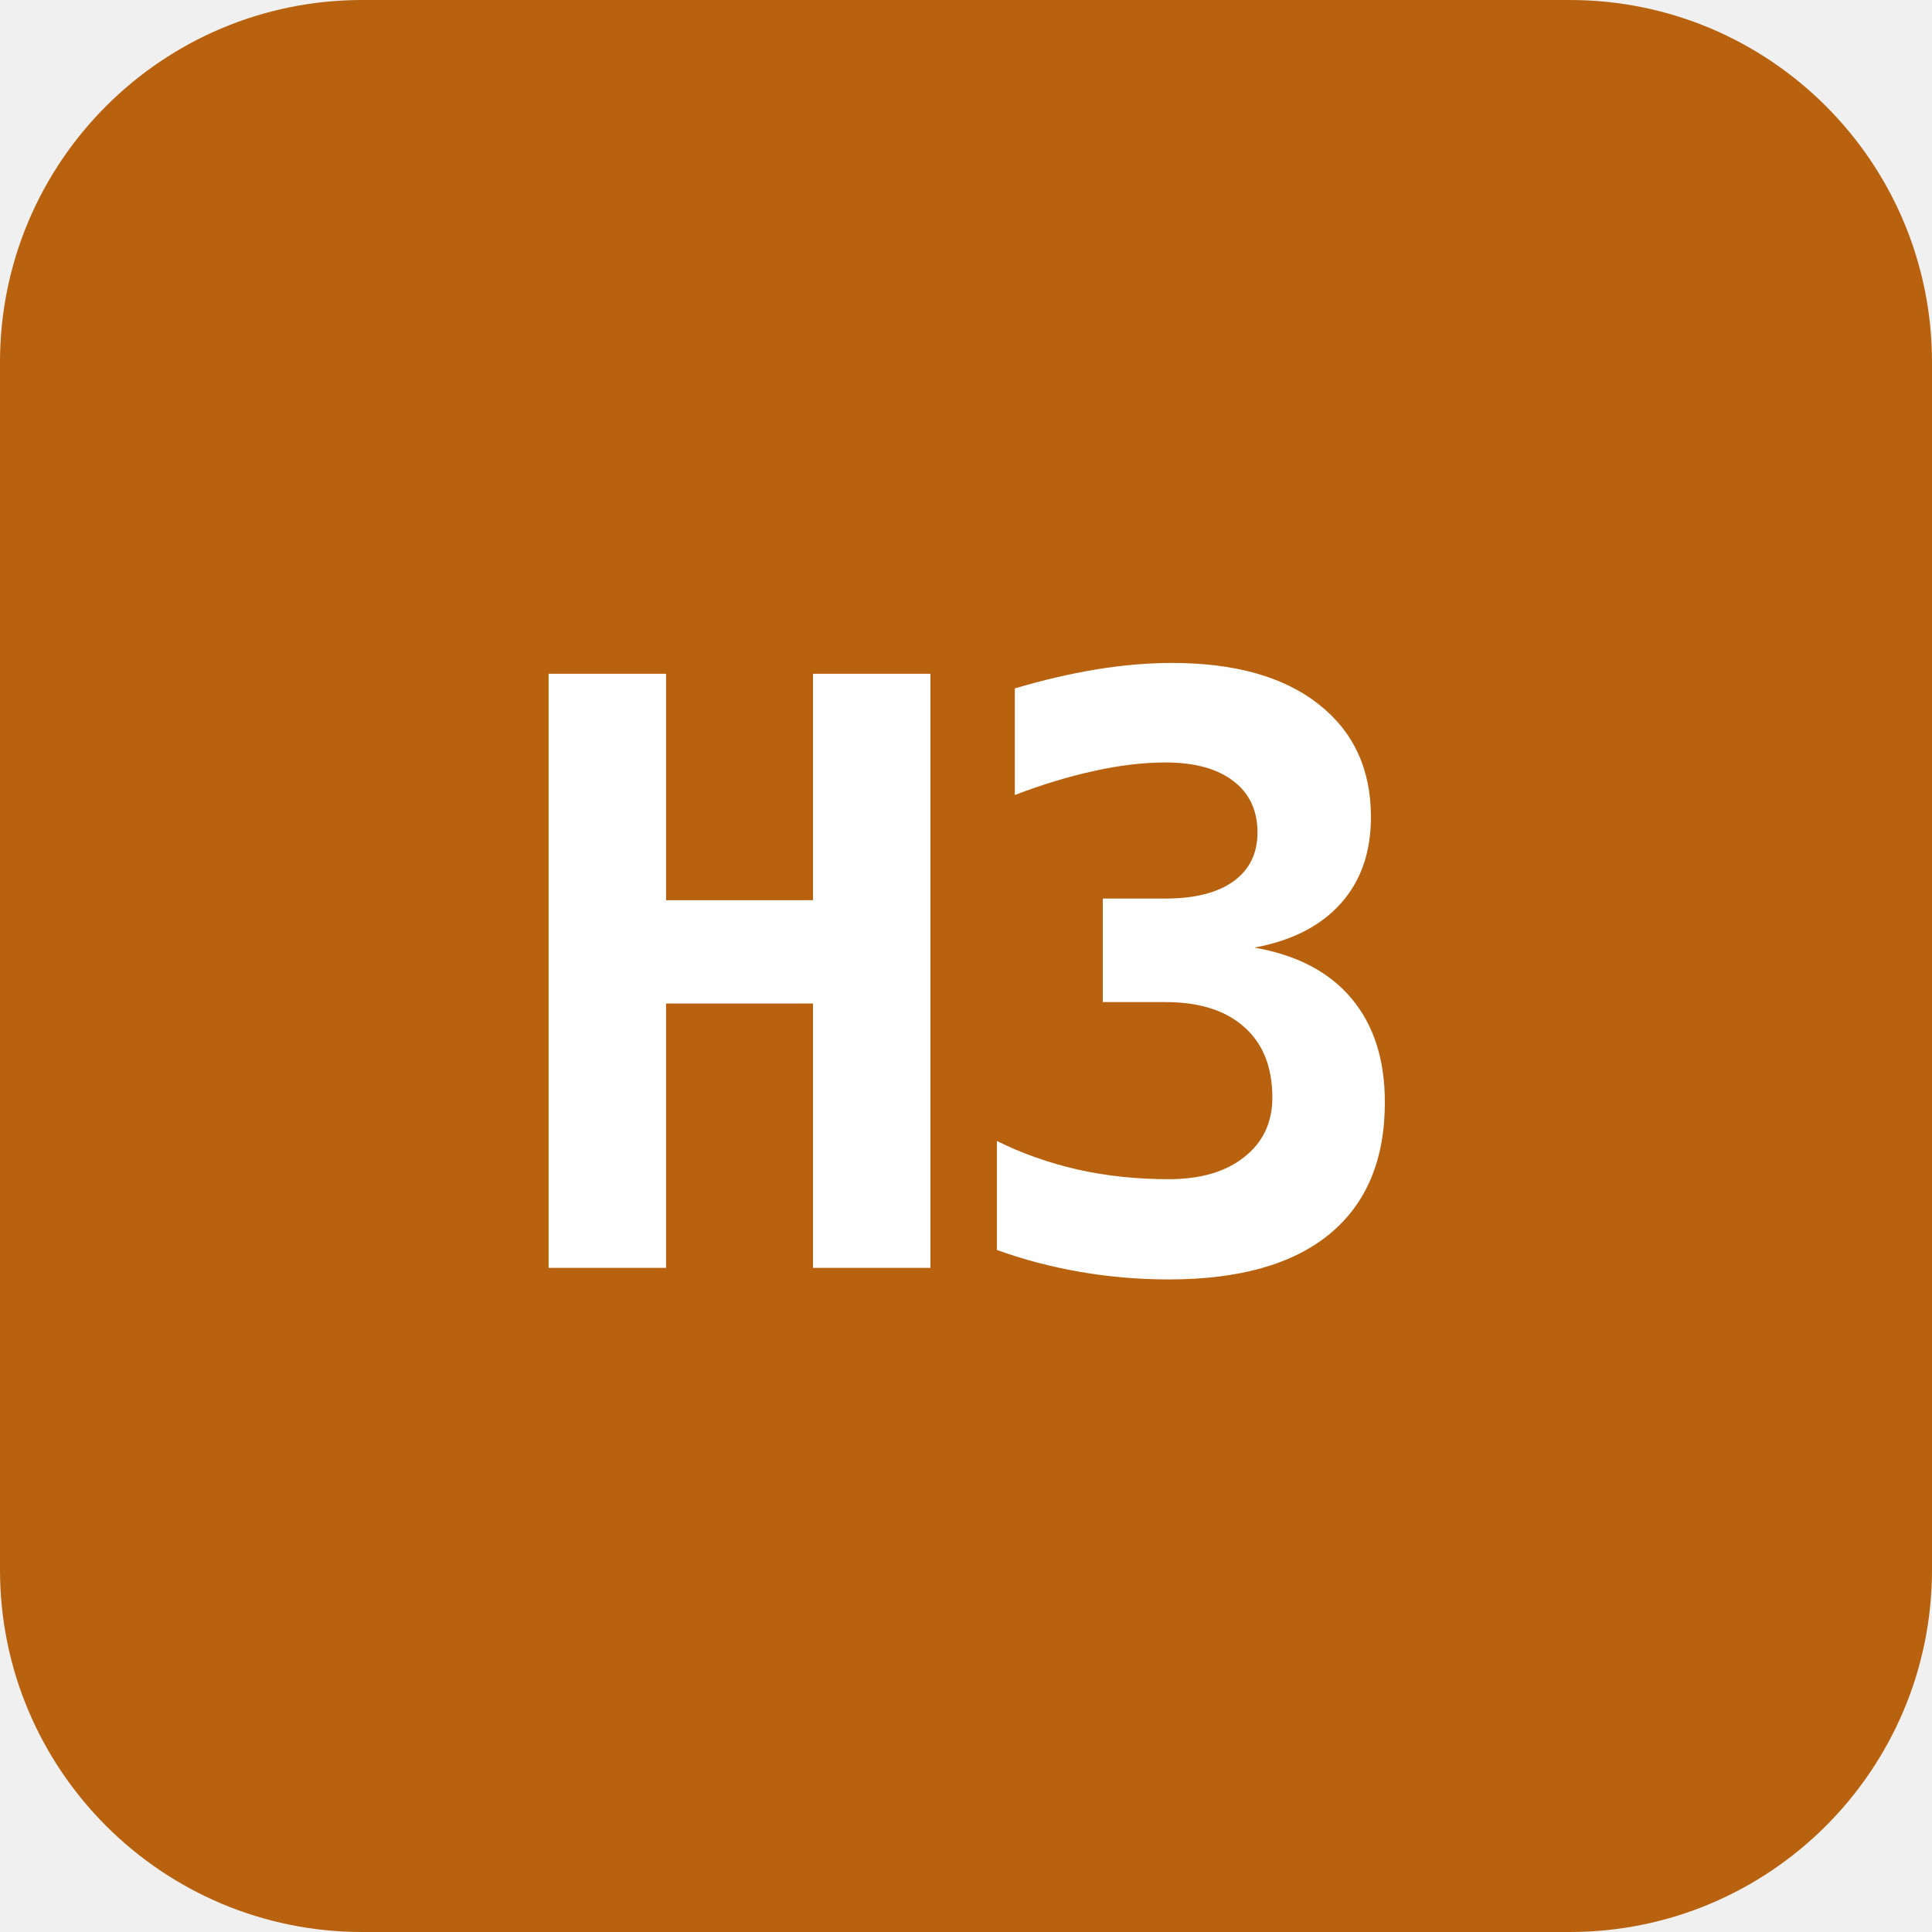
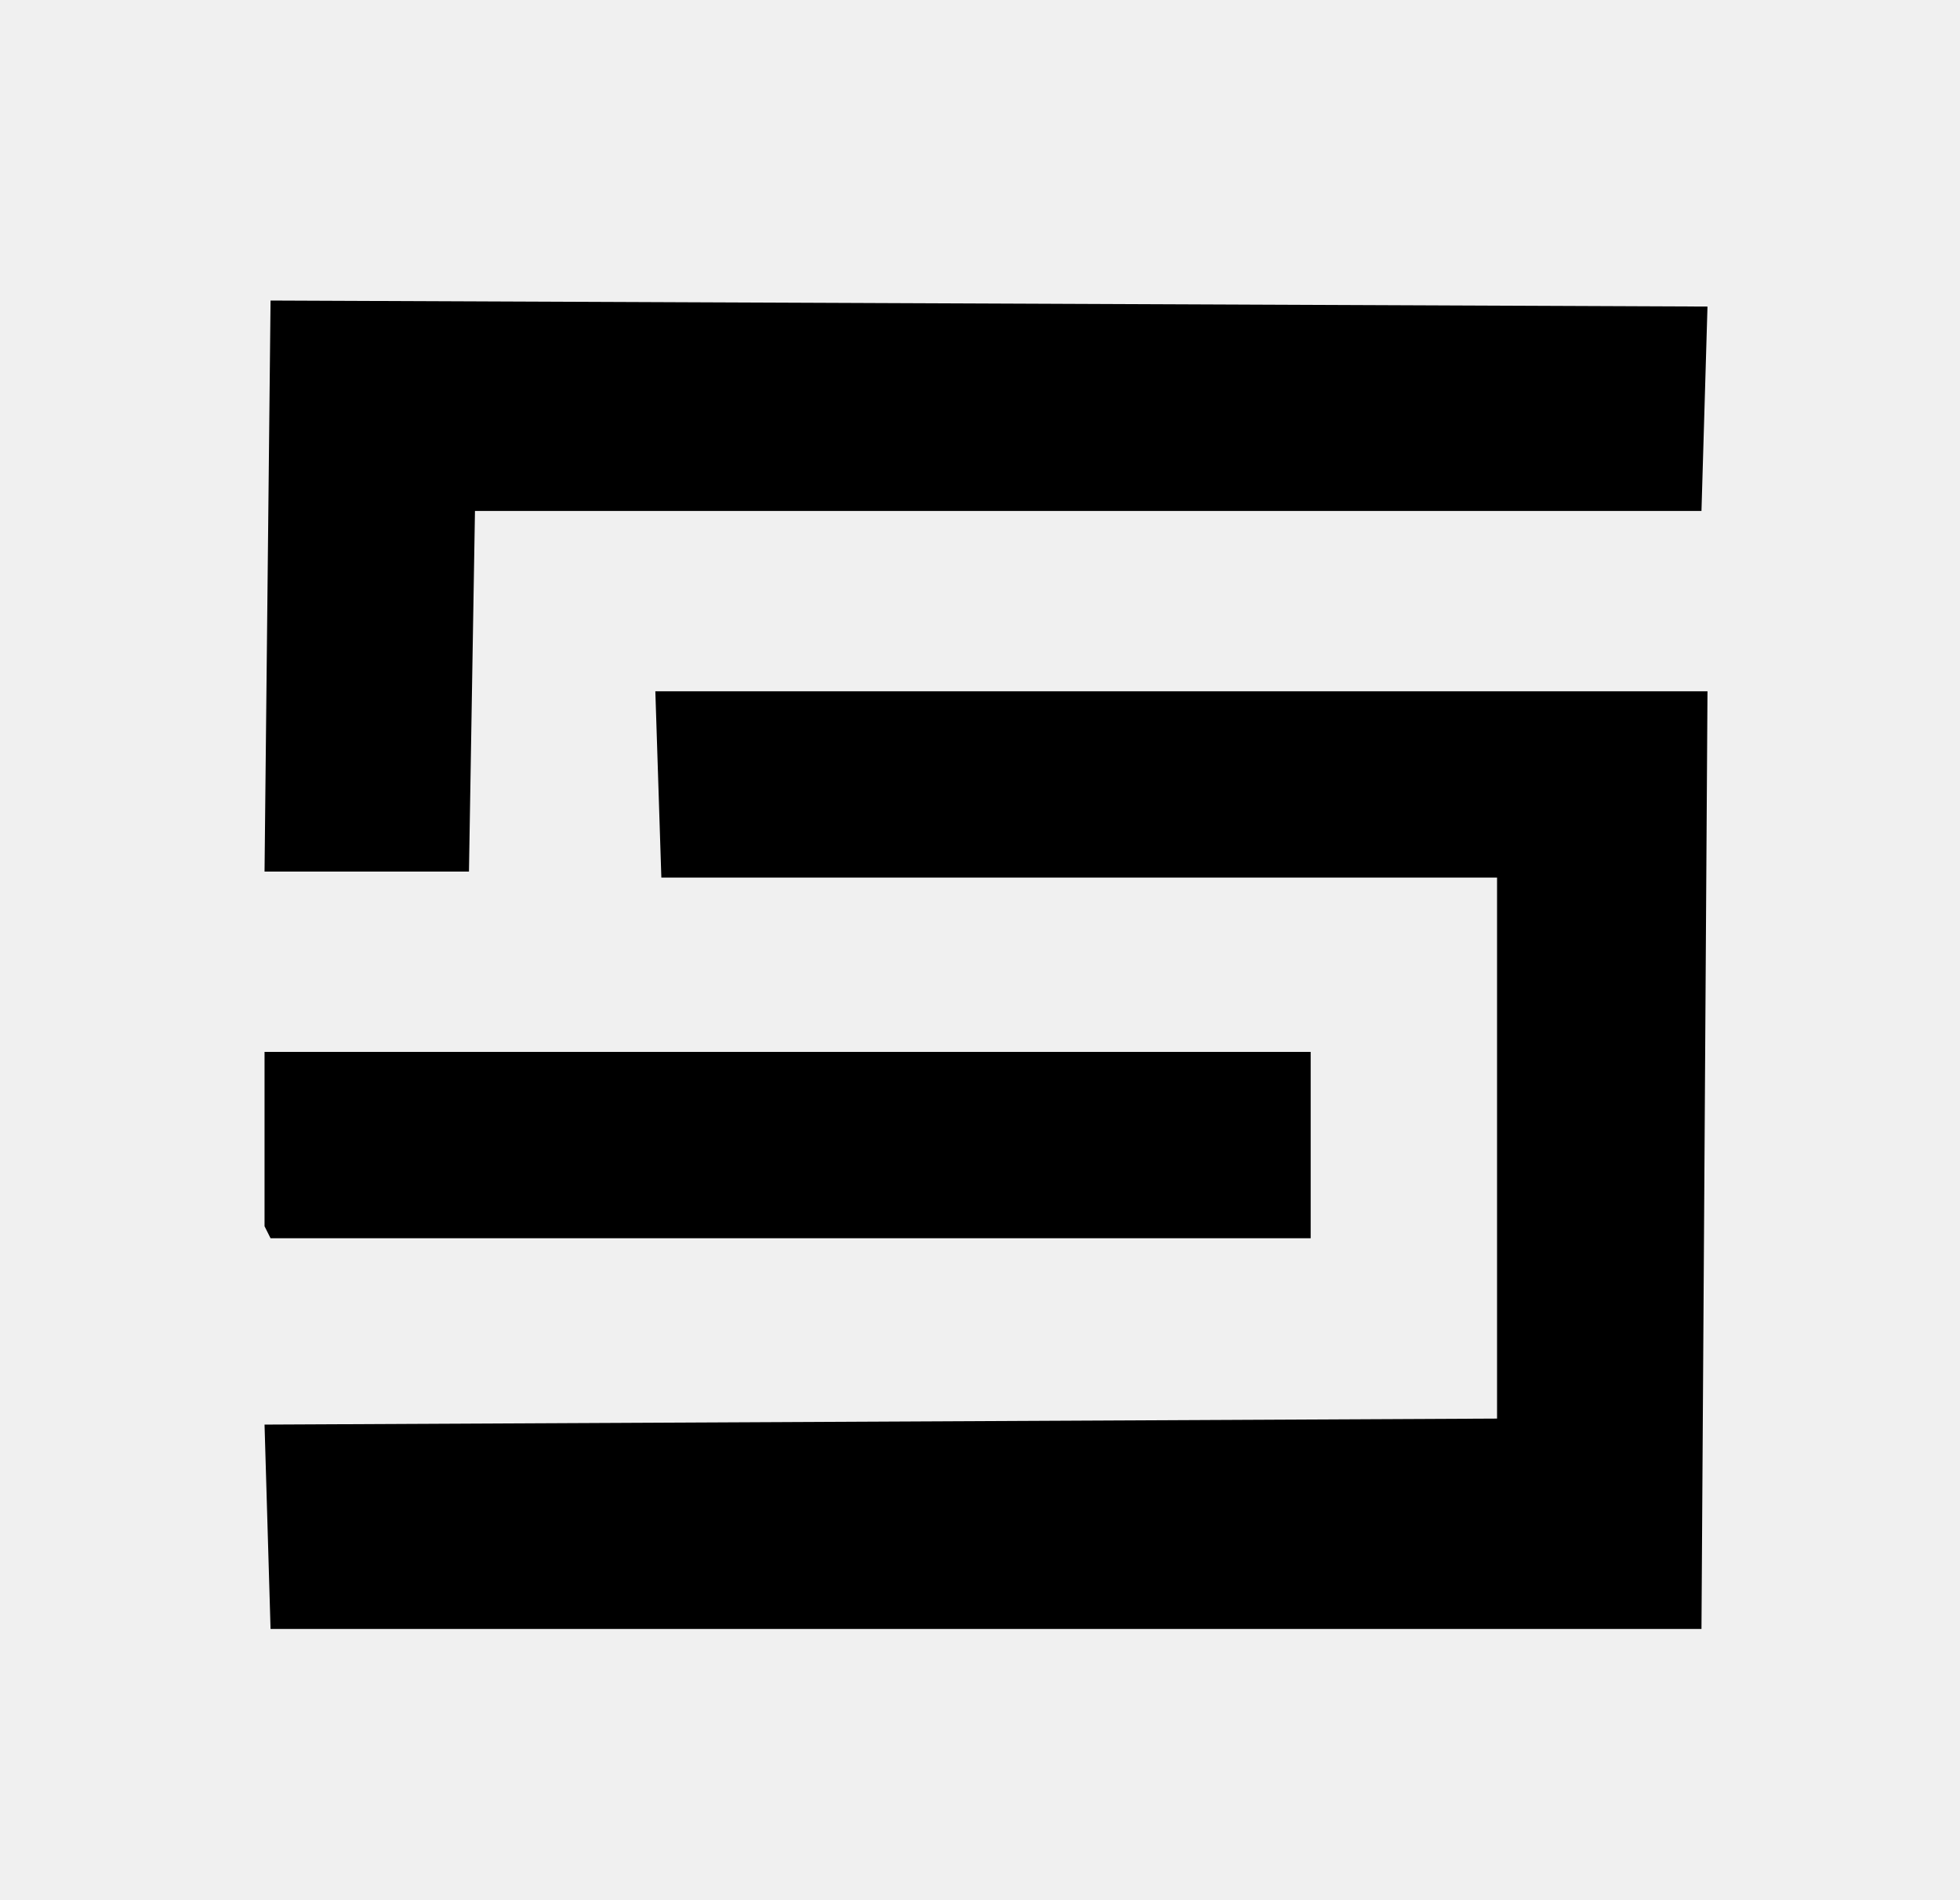
- <svg xmlns="http://www.w3.org/2000/svg" viewBox="0 0 128 128" role="img" aria-label="H3 Studio logo">
-   <rect width="128" height="128" rx="24" fill="#b8620f" />
-   <text x="64" y="84" text-anchor="middle" font-family="ui-monospace,'SF Mono',Menlo,Consolas,monospace" font-size="54" font-weight="700" fill="#ffffff" letter-spacing="-2.5">H3</text>
+ <svg xmlns="http://www.w3.org/2000/svg" viewBox="162 102 326 316" role="img">
+   <path d="M 206 277 L 206 306 L 207 308 L 380 308 L 380 277 Z M 206 339 L 207 373 L 445 373 L 446 217 L 271 217 L 272 248 L 411 248 L 411 338 Z M 206 247 L 240 247 L 241 187 L 445 187 L 446 153 L 207 152 Z" fill="#000000" fill-rule="evenodd" clip-rule="evenodd" />
</svg>
